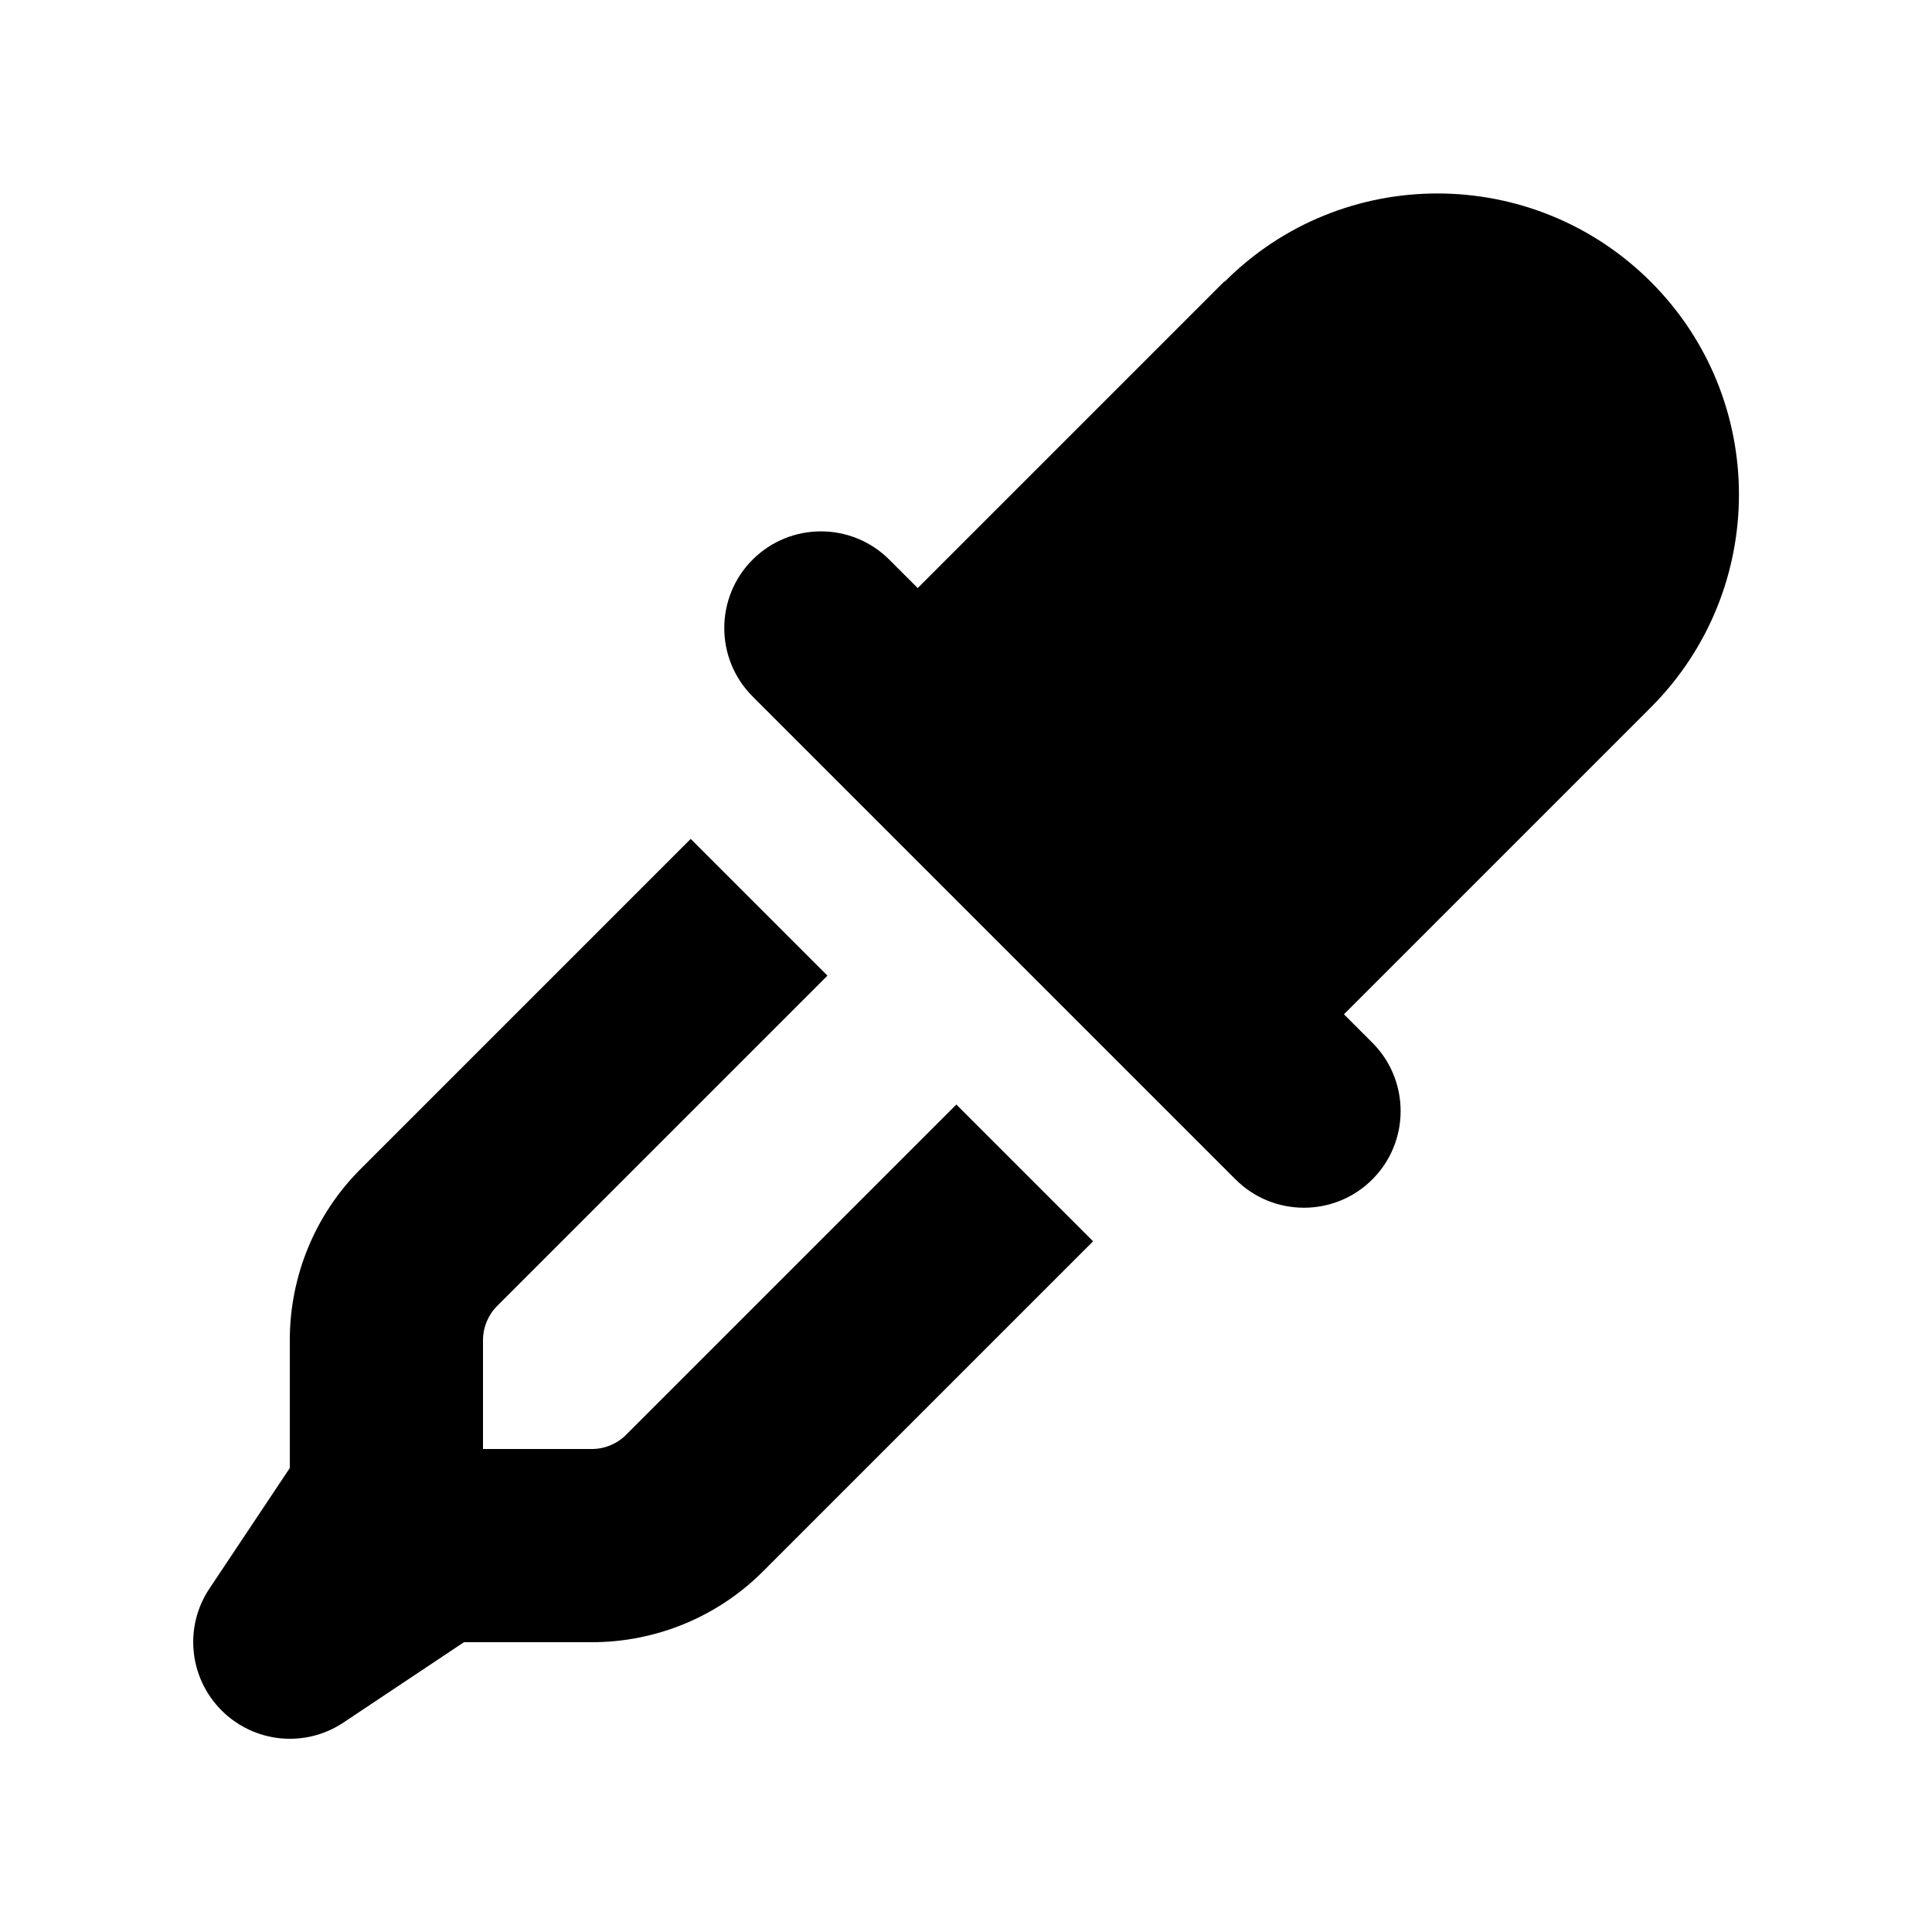
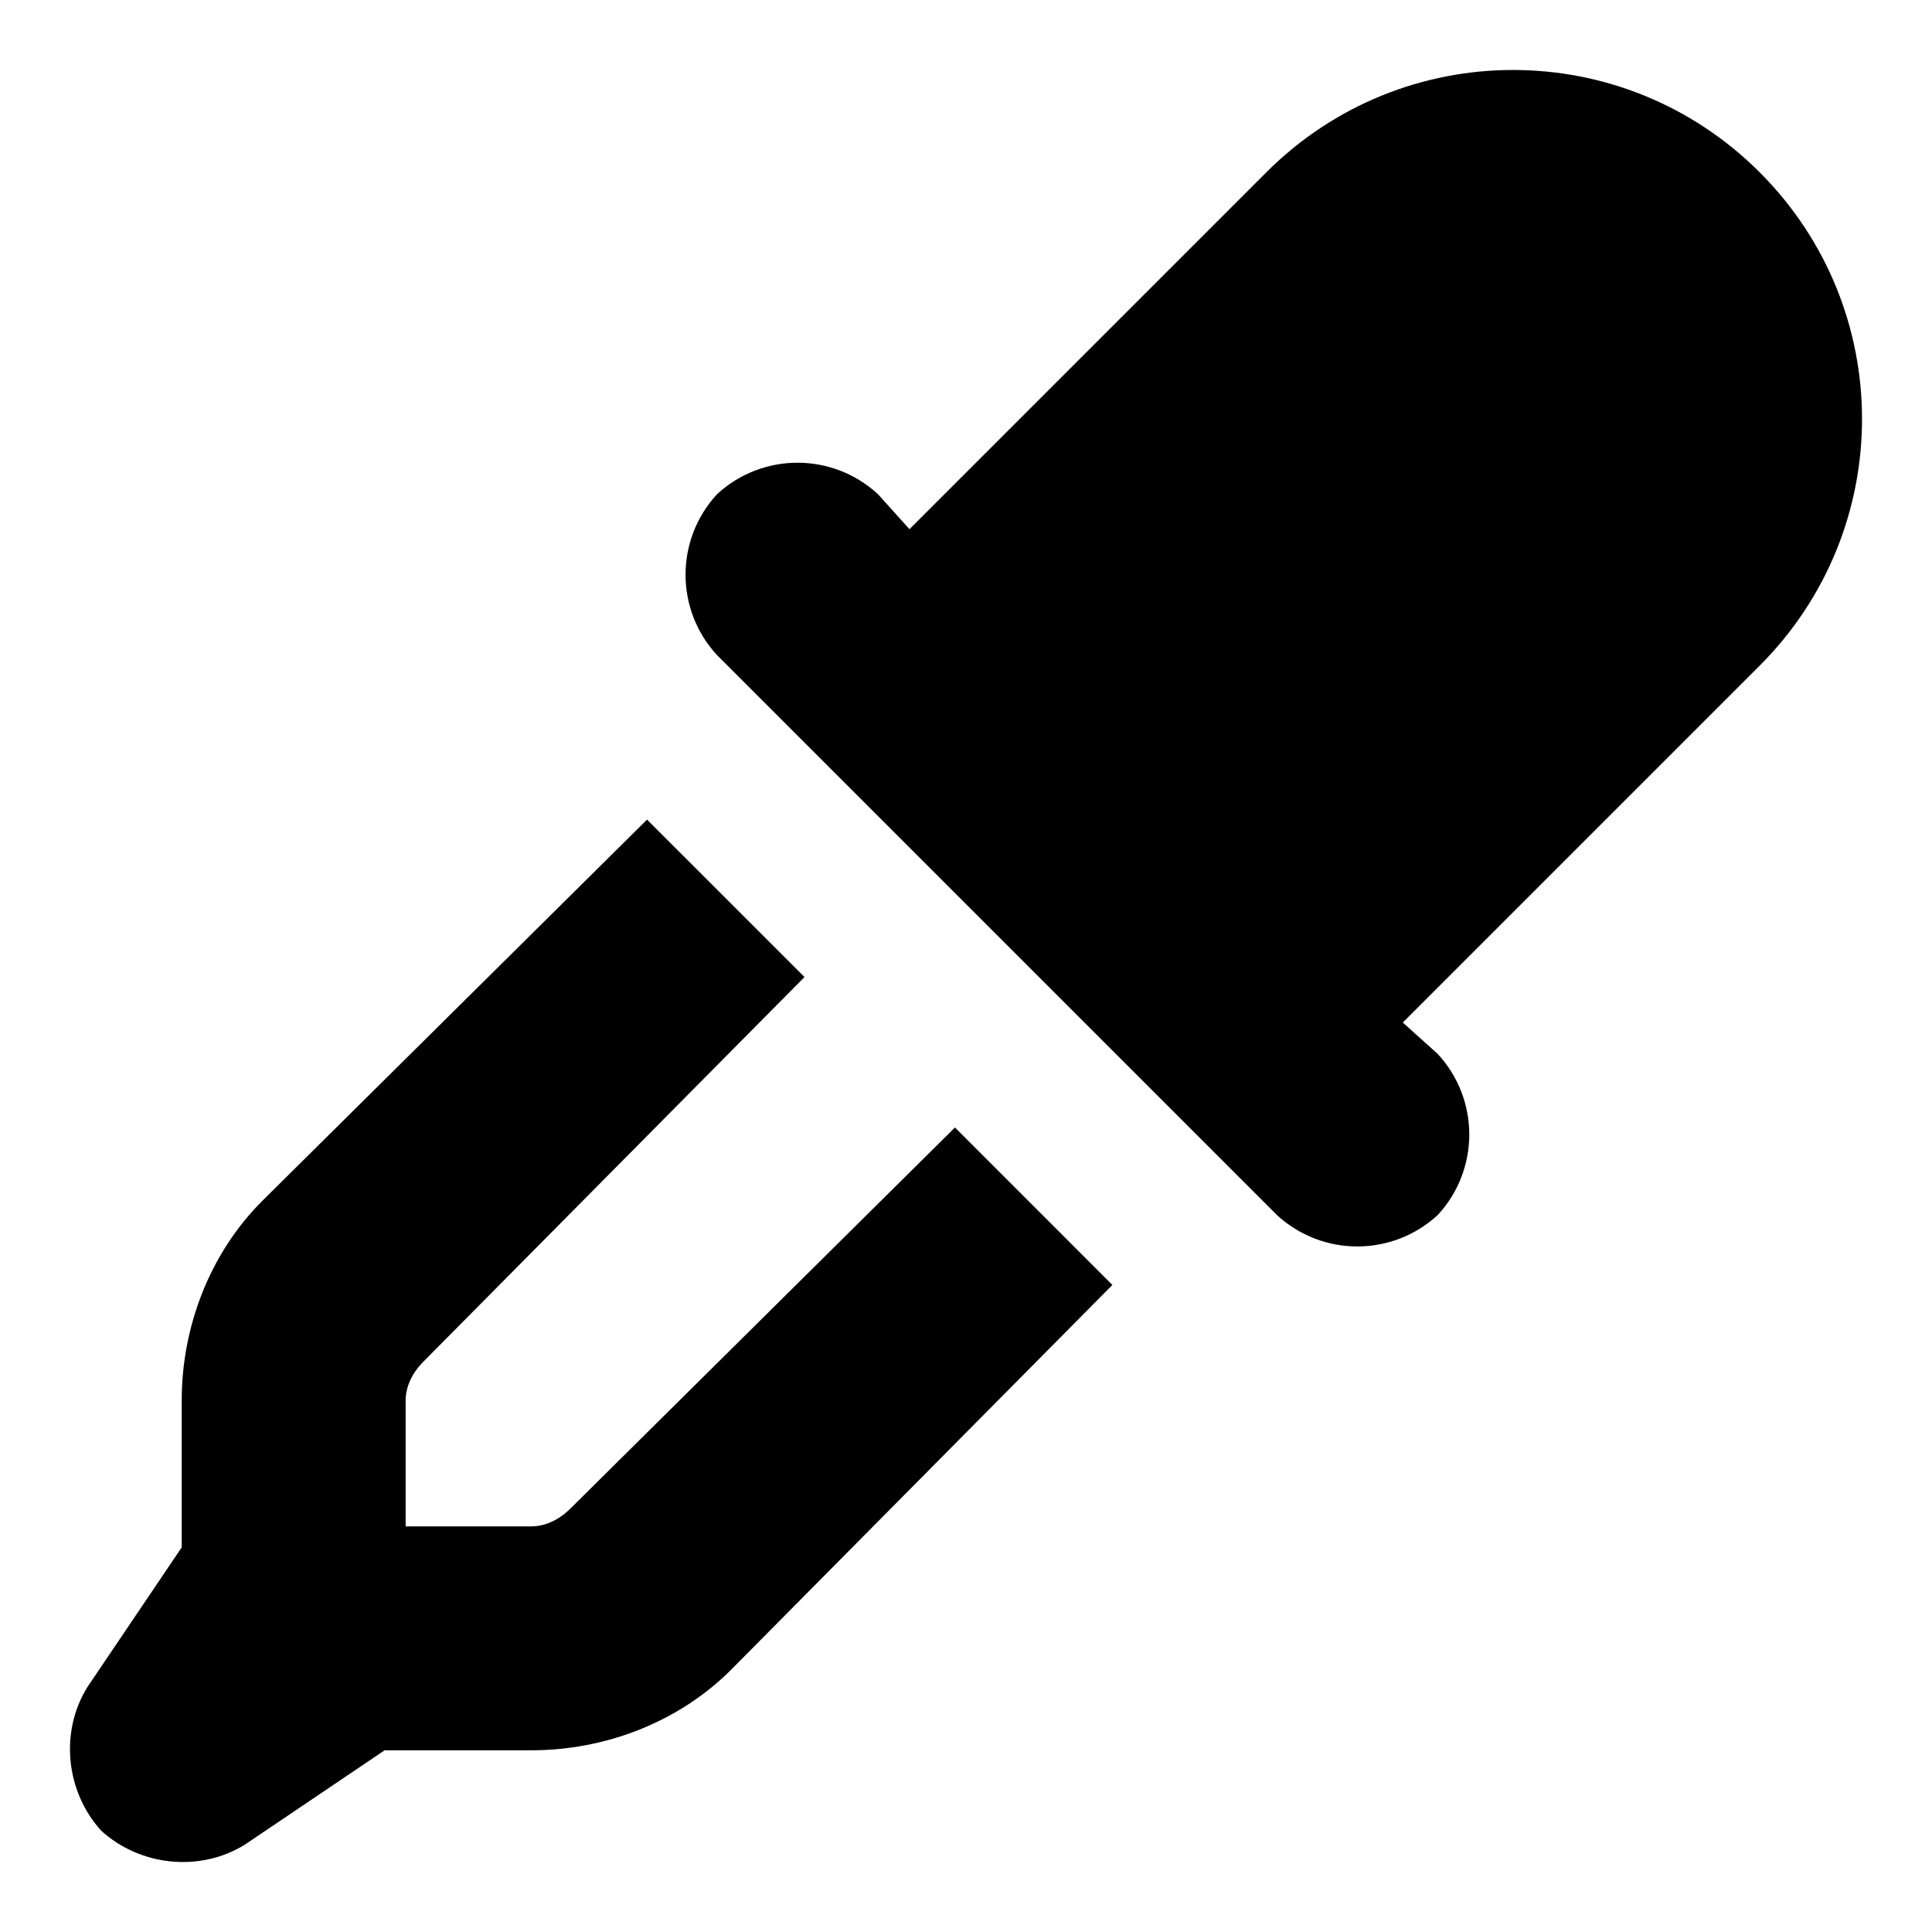
- <svg xmlns="http://www.w3.org/2000/svg" viewBox="0 0 640 640">
-   <path d="M405.6 93.2L304 194.8L294.6 185.4C282.1 172.9 261.8 172.9 249.3 185.4C236.8 197.9 236.8 218.2 249.3 230.7L409.3 390.7C421.8 403.2 442.1 403.2 454.6 390.7C467.1 378.2 467.1 357.9 454.6 345.4L445.2 336L546.8 234.4C585.8 195.4 585.8 132.2 546.8 93.3C507.8 54.4 444.6 54.3 405.7 93.3zM119.4 387.3C104.4 402.3 96 422.7 96 443.9L96 486.3L69.4 526.2C60.9 538.9 62.6 555.8 73.4 566.6C84.2 577.4 101.1 579.1 113.8 570.6L153.7 544L196.1 544C217.3 544 237.7 535.6 252.7 520.6L362.1 411.2L316.8 365.9L207.4 475.3C204.4 478.3 200.3 480 196.1 480L160 480L160 443.9C160 439.7 161.7 435.6 164.7 432.6L274.1 323.2L228.8 277.9L119.4 387.3z" />
+ <svg xmlns="http://www.w3.org/2000/svg" viewBox="0 0 552.186 552.186">
+   <path fill="#000000" d="M361.936 49.250L259.936 151.250L250.936 141.250C237.936 129.250 217.936 129.250 204.936 141.250C192.936 154.250 192.936 174.250 204.936 187.250L364.936 347.250C377.936 359.250 397.936 359.250 410.936 347.250C422.936 334.250 422.936 314.250 410.936 301.250L400.936 292.250L502.936 190.250C541.936 151.250 541.936 88.250 502.936 49.250C463.936 10.250 400.936 10.250 361.936 49.250ZM74.936 343.250C59.936 358.250 51.936 379.250 51.936 400.250L51.936 442.250L24.936 482.250C16.936 495.250 18.936 512.250 28.936 523.250C39.936 533.250 56.936 535.250 69.936 527.250L109.936 500.250L151.936 500.250C172.936 500.250 193.936 492.250 208.936 477.250L317.936 367.250L272.936 322.250L162.936 431.250C159.936 434.250 155.936 436.250 151.936 436.250L115.936 436.250L115.936 400.250C115.936 396.250 117.936 392.250 120.936 389.250L229.936 279.250L184.936 234.250L74.936 343.250Z" />
</svg>
